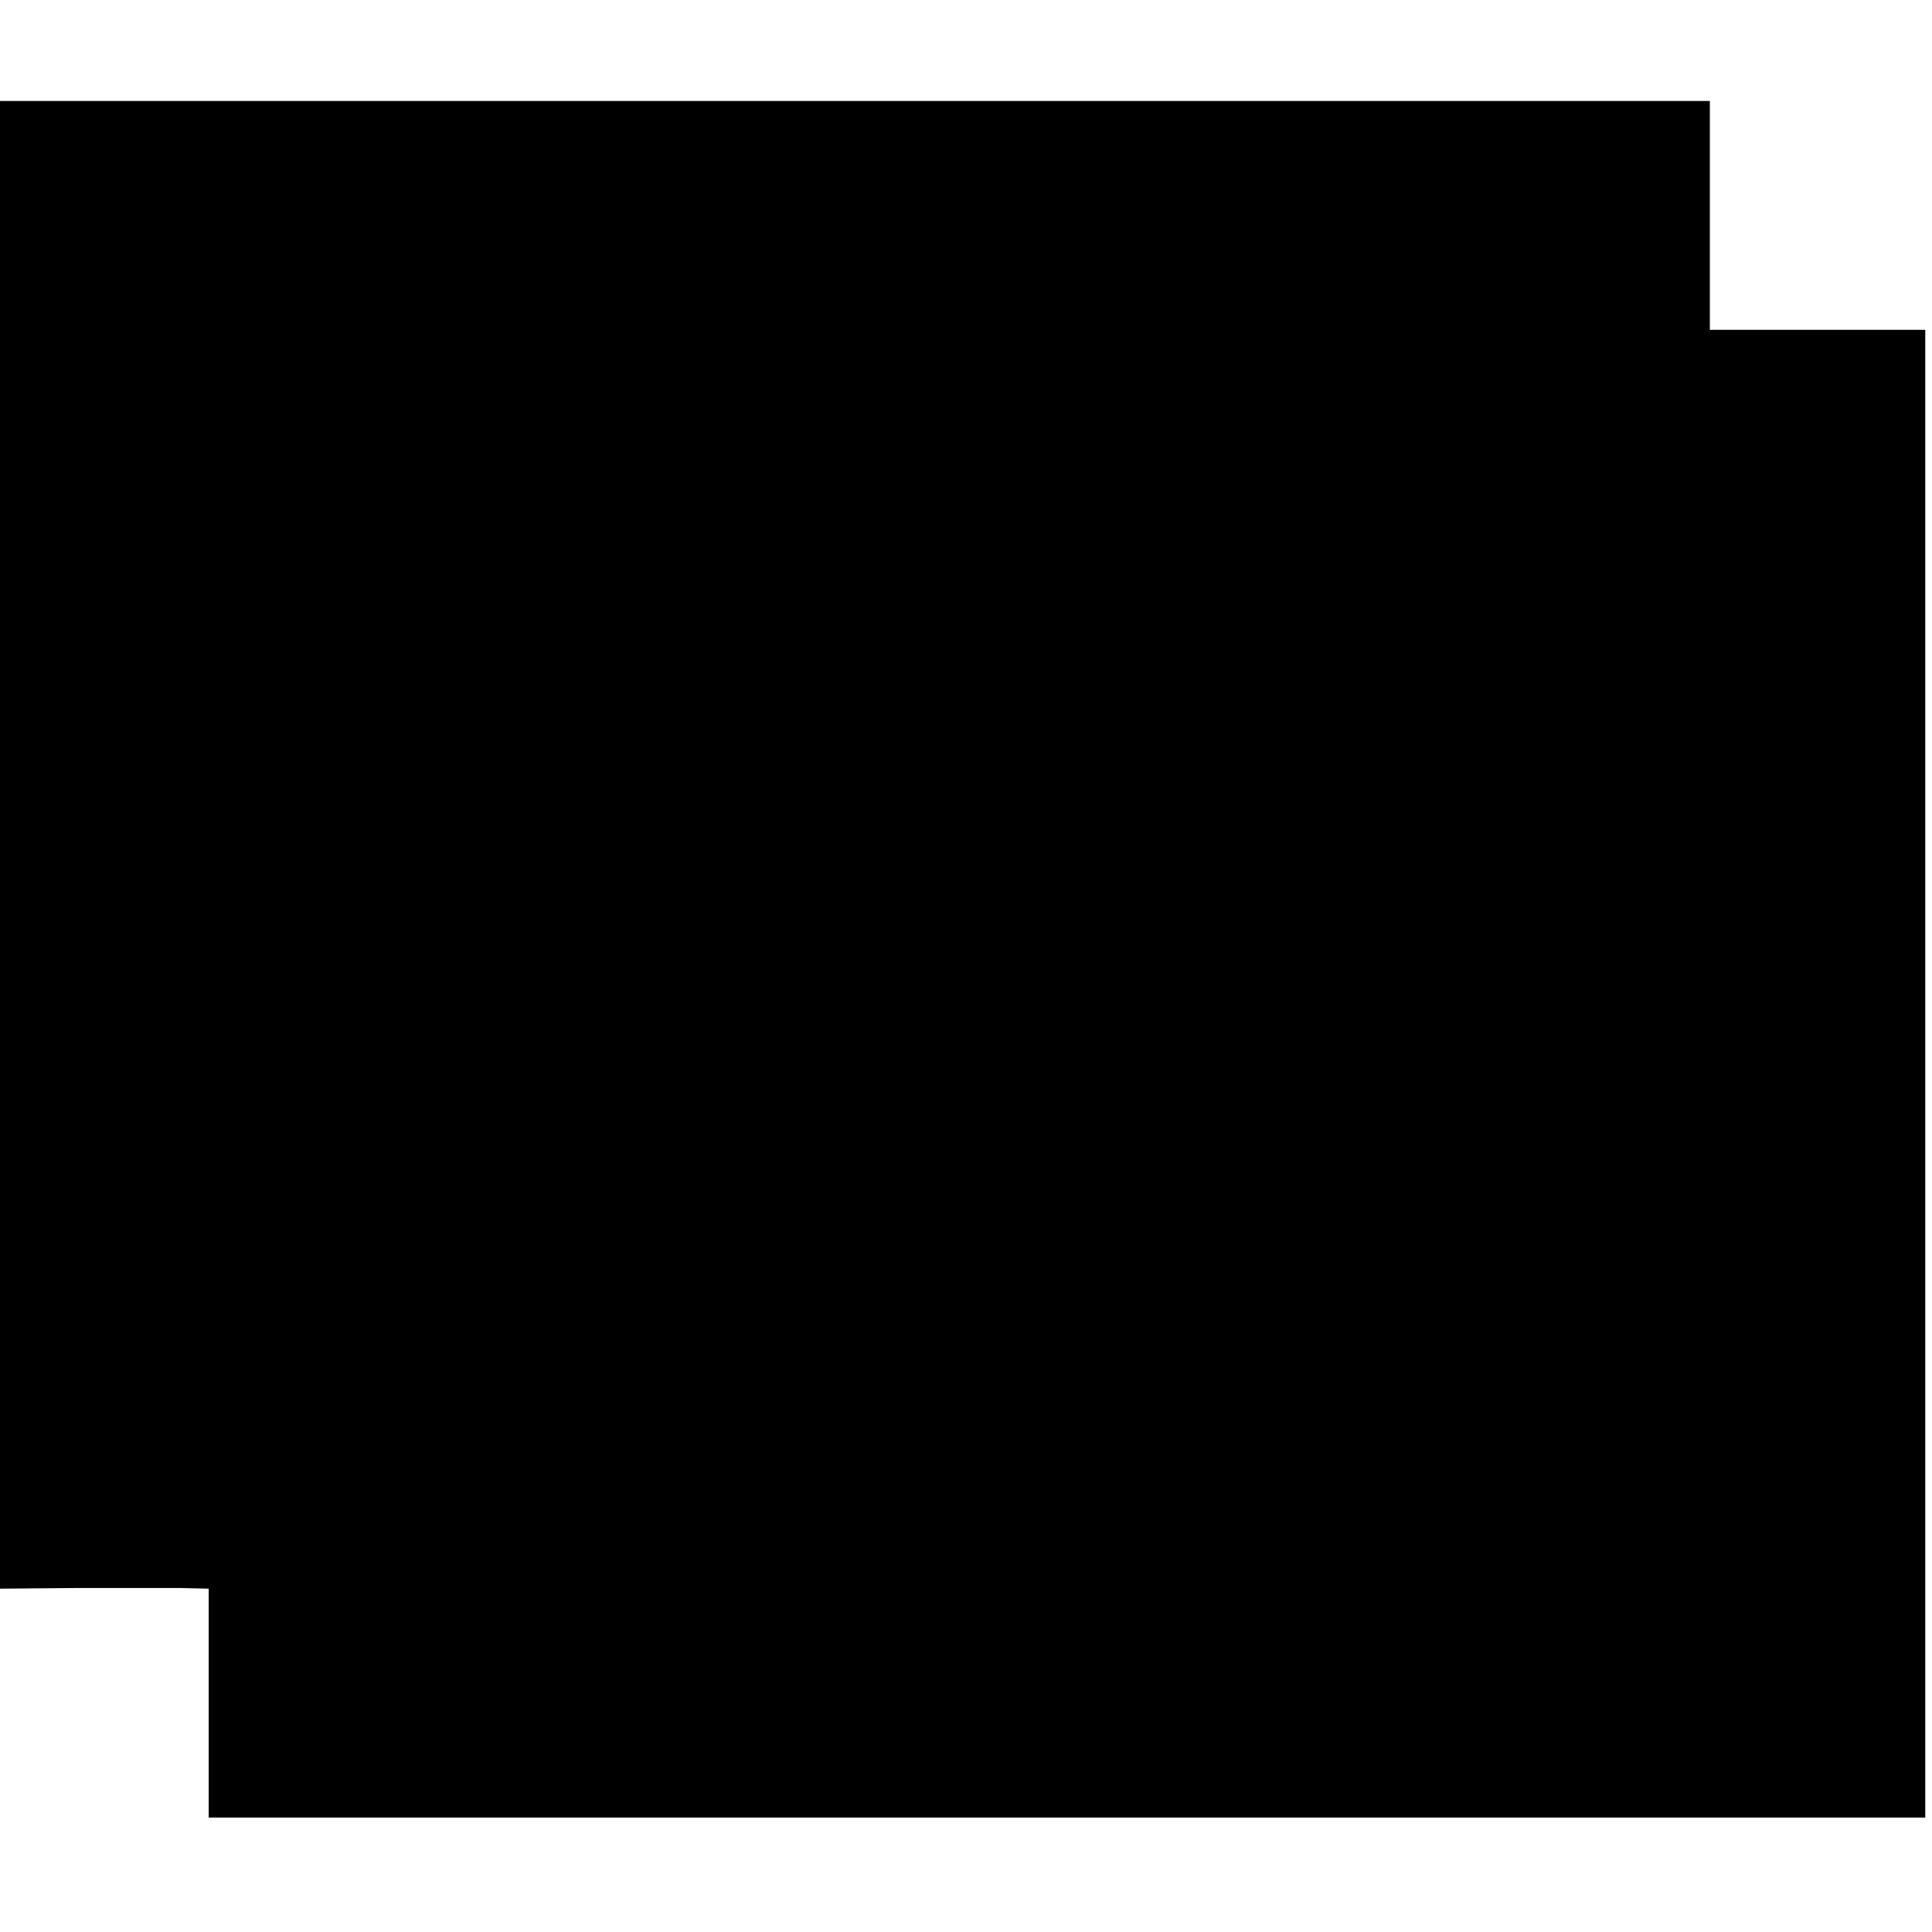
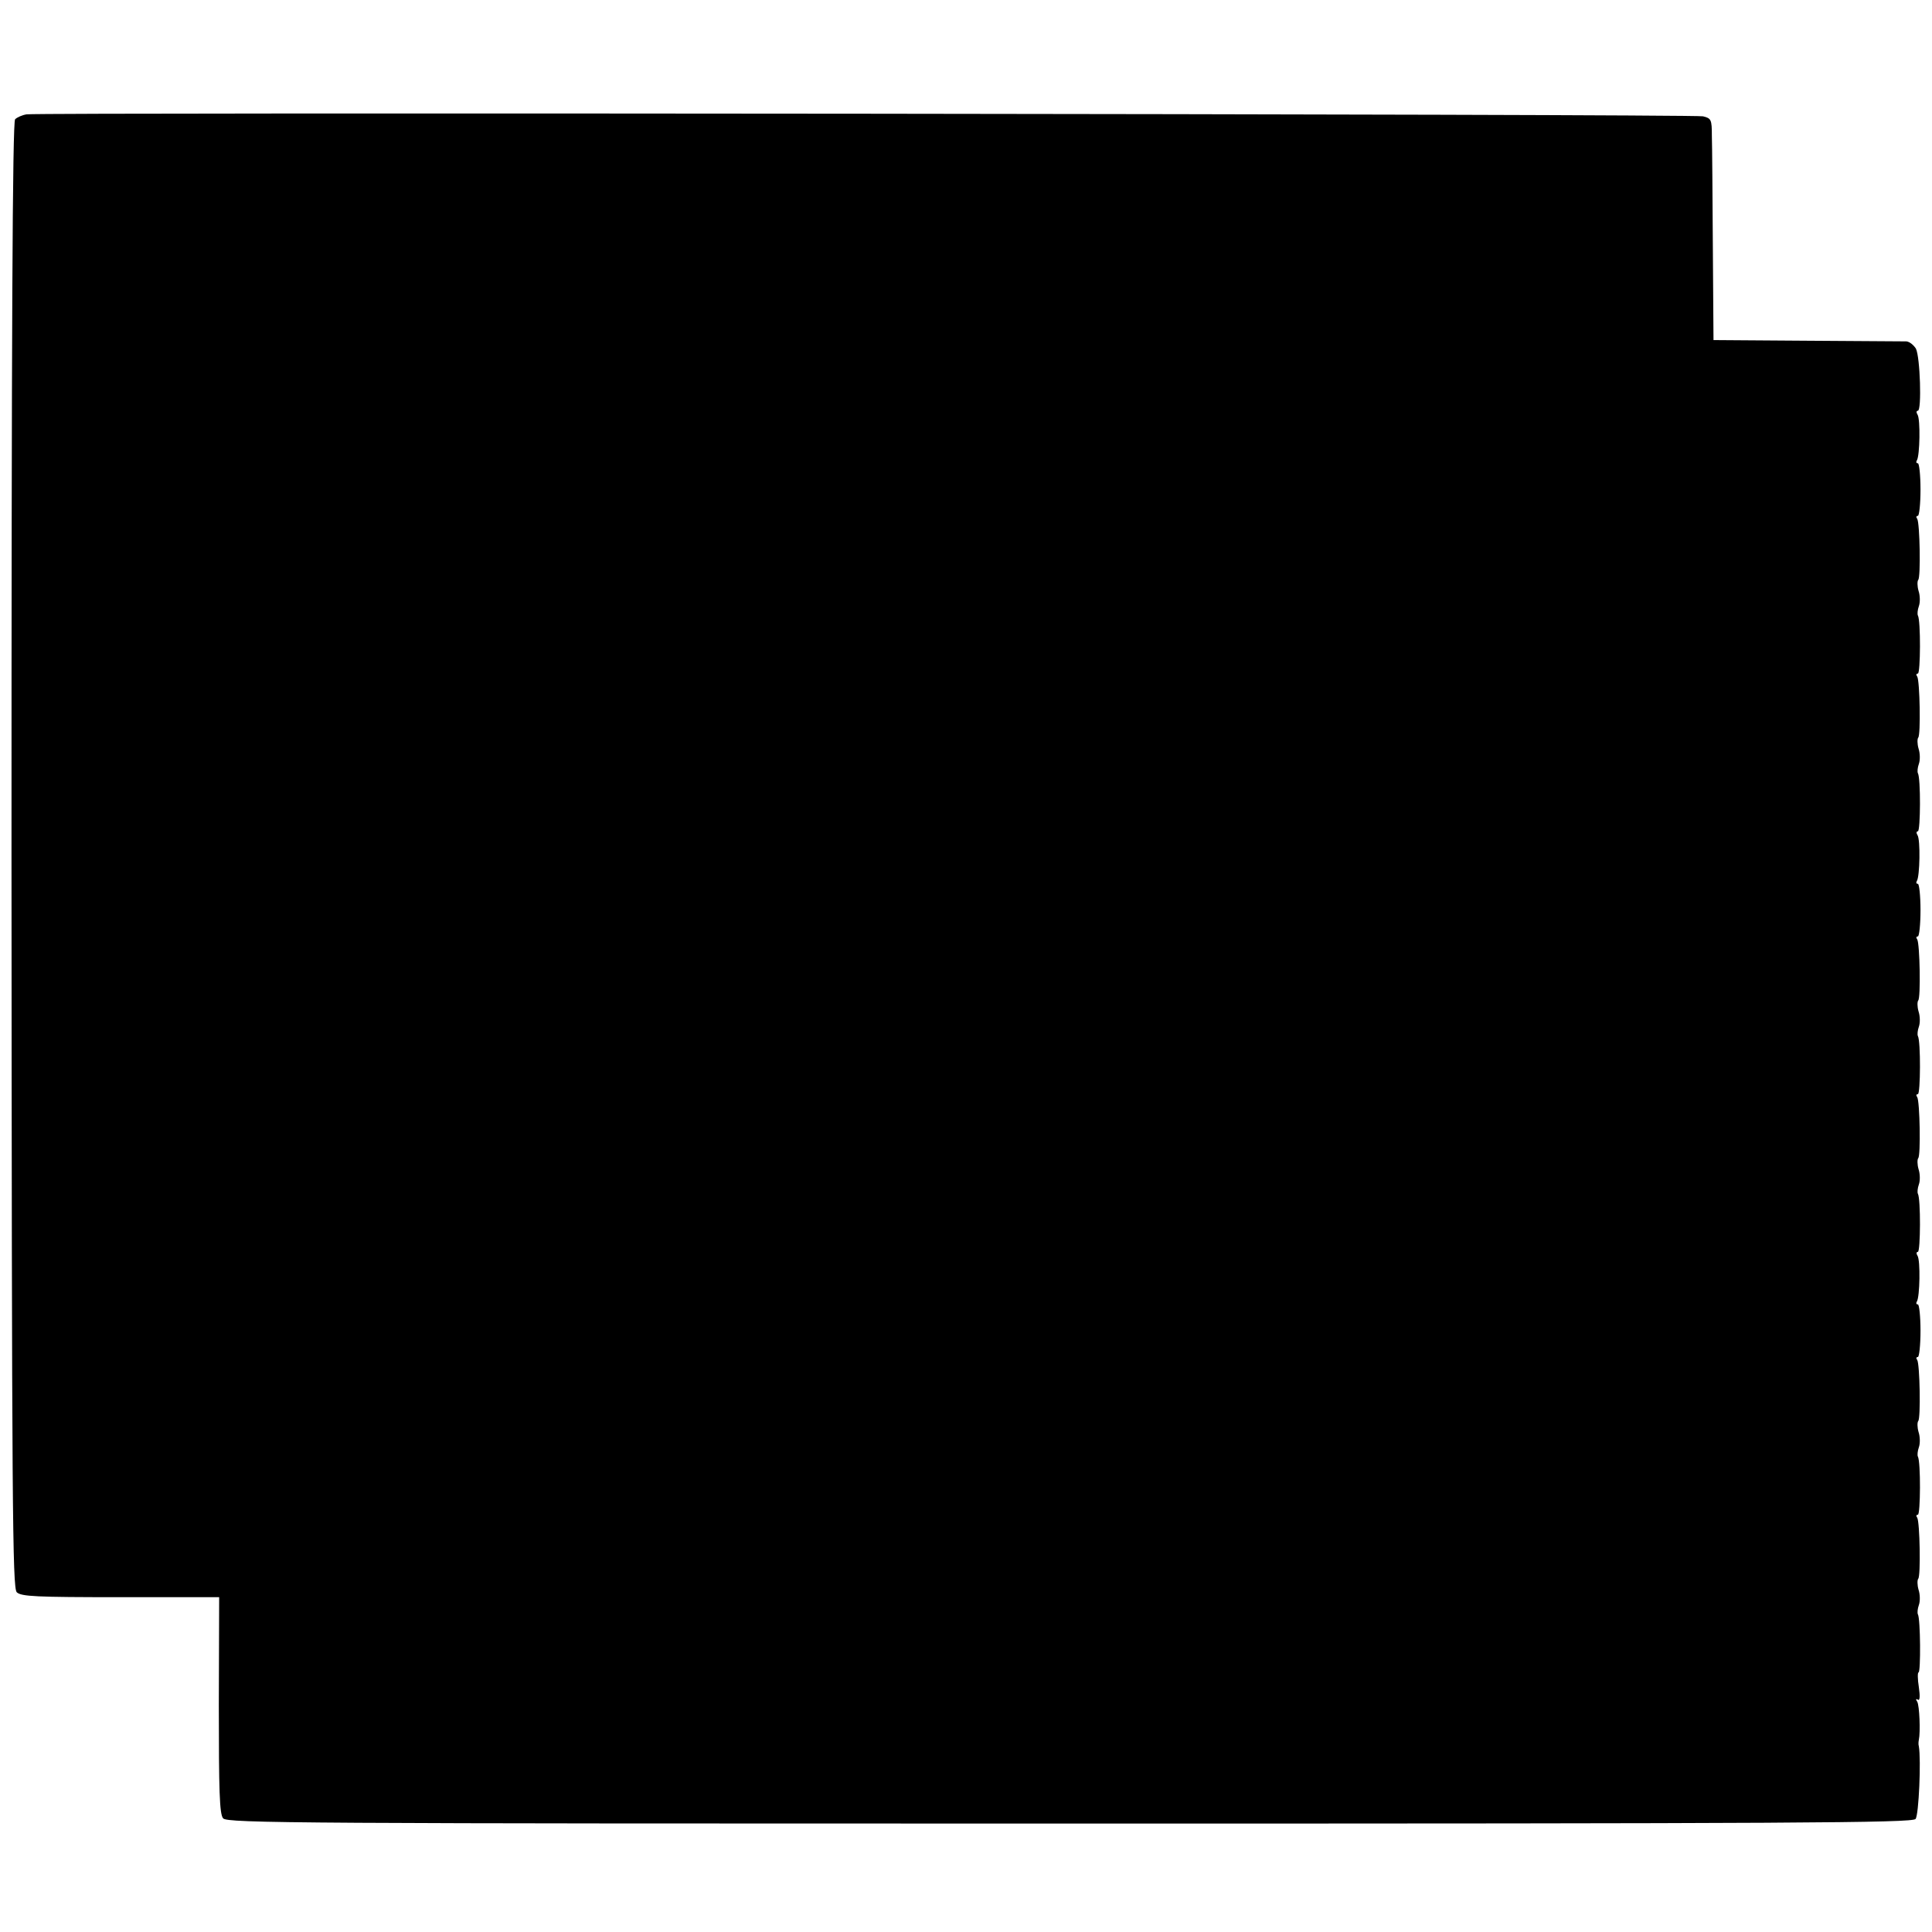
- <svg xmlns="http://www.w3.org/2000/svg" version="1.0" width="287pt" height="287pt" viewBox="0 0 287 287" preserveAspectRatio="xMidYMid meet">
-   <g transform="translate(0,287) scale(0.1,-0.1)" fill="#000000" stroke="none">
-     <path d="M0 1615 l0 -1105 113 1 c61 0 131 0 155 0 l42 -1 0 -170 0 -170 1275 0 1275 0 0 1105 0 1105 -160 0 -160 0 0 170 0 170 -1270 0 -1270 0 0 -1105z" />
+ <svg xmlns="http://www.w3.org/2000/svg" version="1.0" width="588pt" height="588pt" viewBox="0 0 588 588" preserveAspectRatio="xMidYMid meet">
+   <g transform="translate(0,588) scale(0.1,-0.1)" fill="#000000" stroke="none">
+     <path d="M81 5532 c-13 -2 -29 -9 -35 -15 -8 -9 -11 -648 -11 -2240 1 -1995 3 -2229 16 -2243 14 -13 58 -15 316 -15 l300 0 -1 -328 c0 -261 2 -332 13 -345 12 -15 229 -16 2576 -16 2222 0 2564 2 2575 14 10 13 17 180 10 221 -2 6 -1 15 0 20 5 23 2 104 -5 116 -5 7 -4 10 2 6 6 -4 7 10 3 38 -4 25 -4 45 -1 45 7 0 6 164 -2 177 -2 4 -1 17 3 28 4 11 4 32 -1 47 -4 14 -4 29 -1 33 8 7 5 173 -3 186 -4 5 -3 9 2 9 8 0 9 162 0 177 -2 4 -1 17 3 28 4 11 4 32 -1 47 -4 14 -4 29 -1 33 8 7 5 173 -3 186 -4 5 -3 9 2 9 4 0 8 36 8 80 0 44 -4 80 -8 80 -5 0 -6 4 -3 9 9 14 11 125 2 139 -4 6 -4 12 1 12 8 0 9 162 0 177 -2 4 -1 17 3 28 4 11 4 32 -1 47 -4 14 -4 29 -1 33 8 7 5 173 -3 186 -4 5 -3 9 2 9 8 0 9 162 0 177 -2 4 -1 17 3 28 4 11 4 32 -1 47 -4 14 -4 29 -1 33 8 7 5 173 -3 186 -4 5 -3 9 2 9 4 0 8 36 8 80 0 44 -4 80 -8 80 -5 0 -6 4 -3 9 9 14 11 125 2 139 -4 6 -4 12 1 12 8 0 9 162 0 177 -2 4 -1 17 3 28 4 11 4 32 -1 47 -4 14 -4 29 -1 33 8 7 5 173 -3 186 -4 5 -3 9 2 9 8 0 9 162 0 177 -2 4 -1 17 3 28 4 11 4 32 -1 47 -4 14 -4 29 -1 33 8 7 5 173 -3 186 -4 5 -3 9 2 9 4 0 8 36 8 80 0 44 -4 80 -8 80 -5 0 -6 4 -3 9 9 14 11 125 2 139 -4 6 -4 12 1 12 12 0 7 164 -6 189 -7 11 -19 21 -29 22 -9 0 -145 1 -302 2 l-285 2 -2 285 c-1 157 -2 309 -3 337 0 49 -2 53 -27 59 -27 7 -5055 12 -5102 6z" />
  </g>
</svg>
